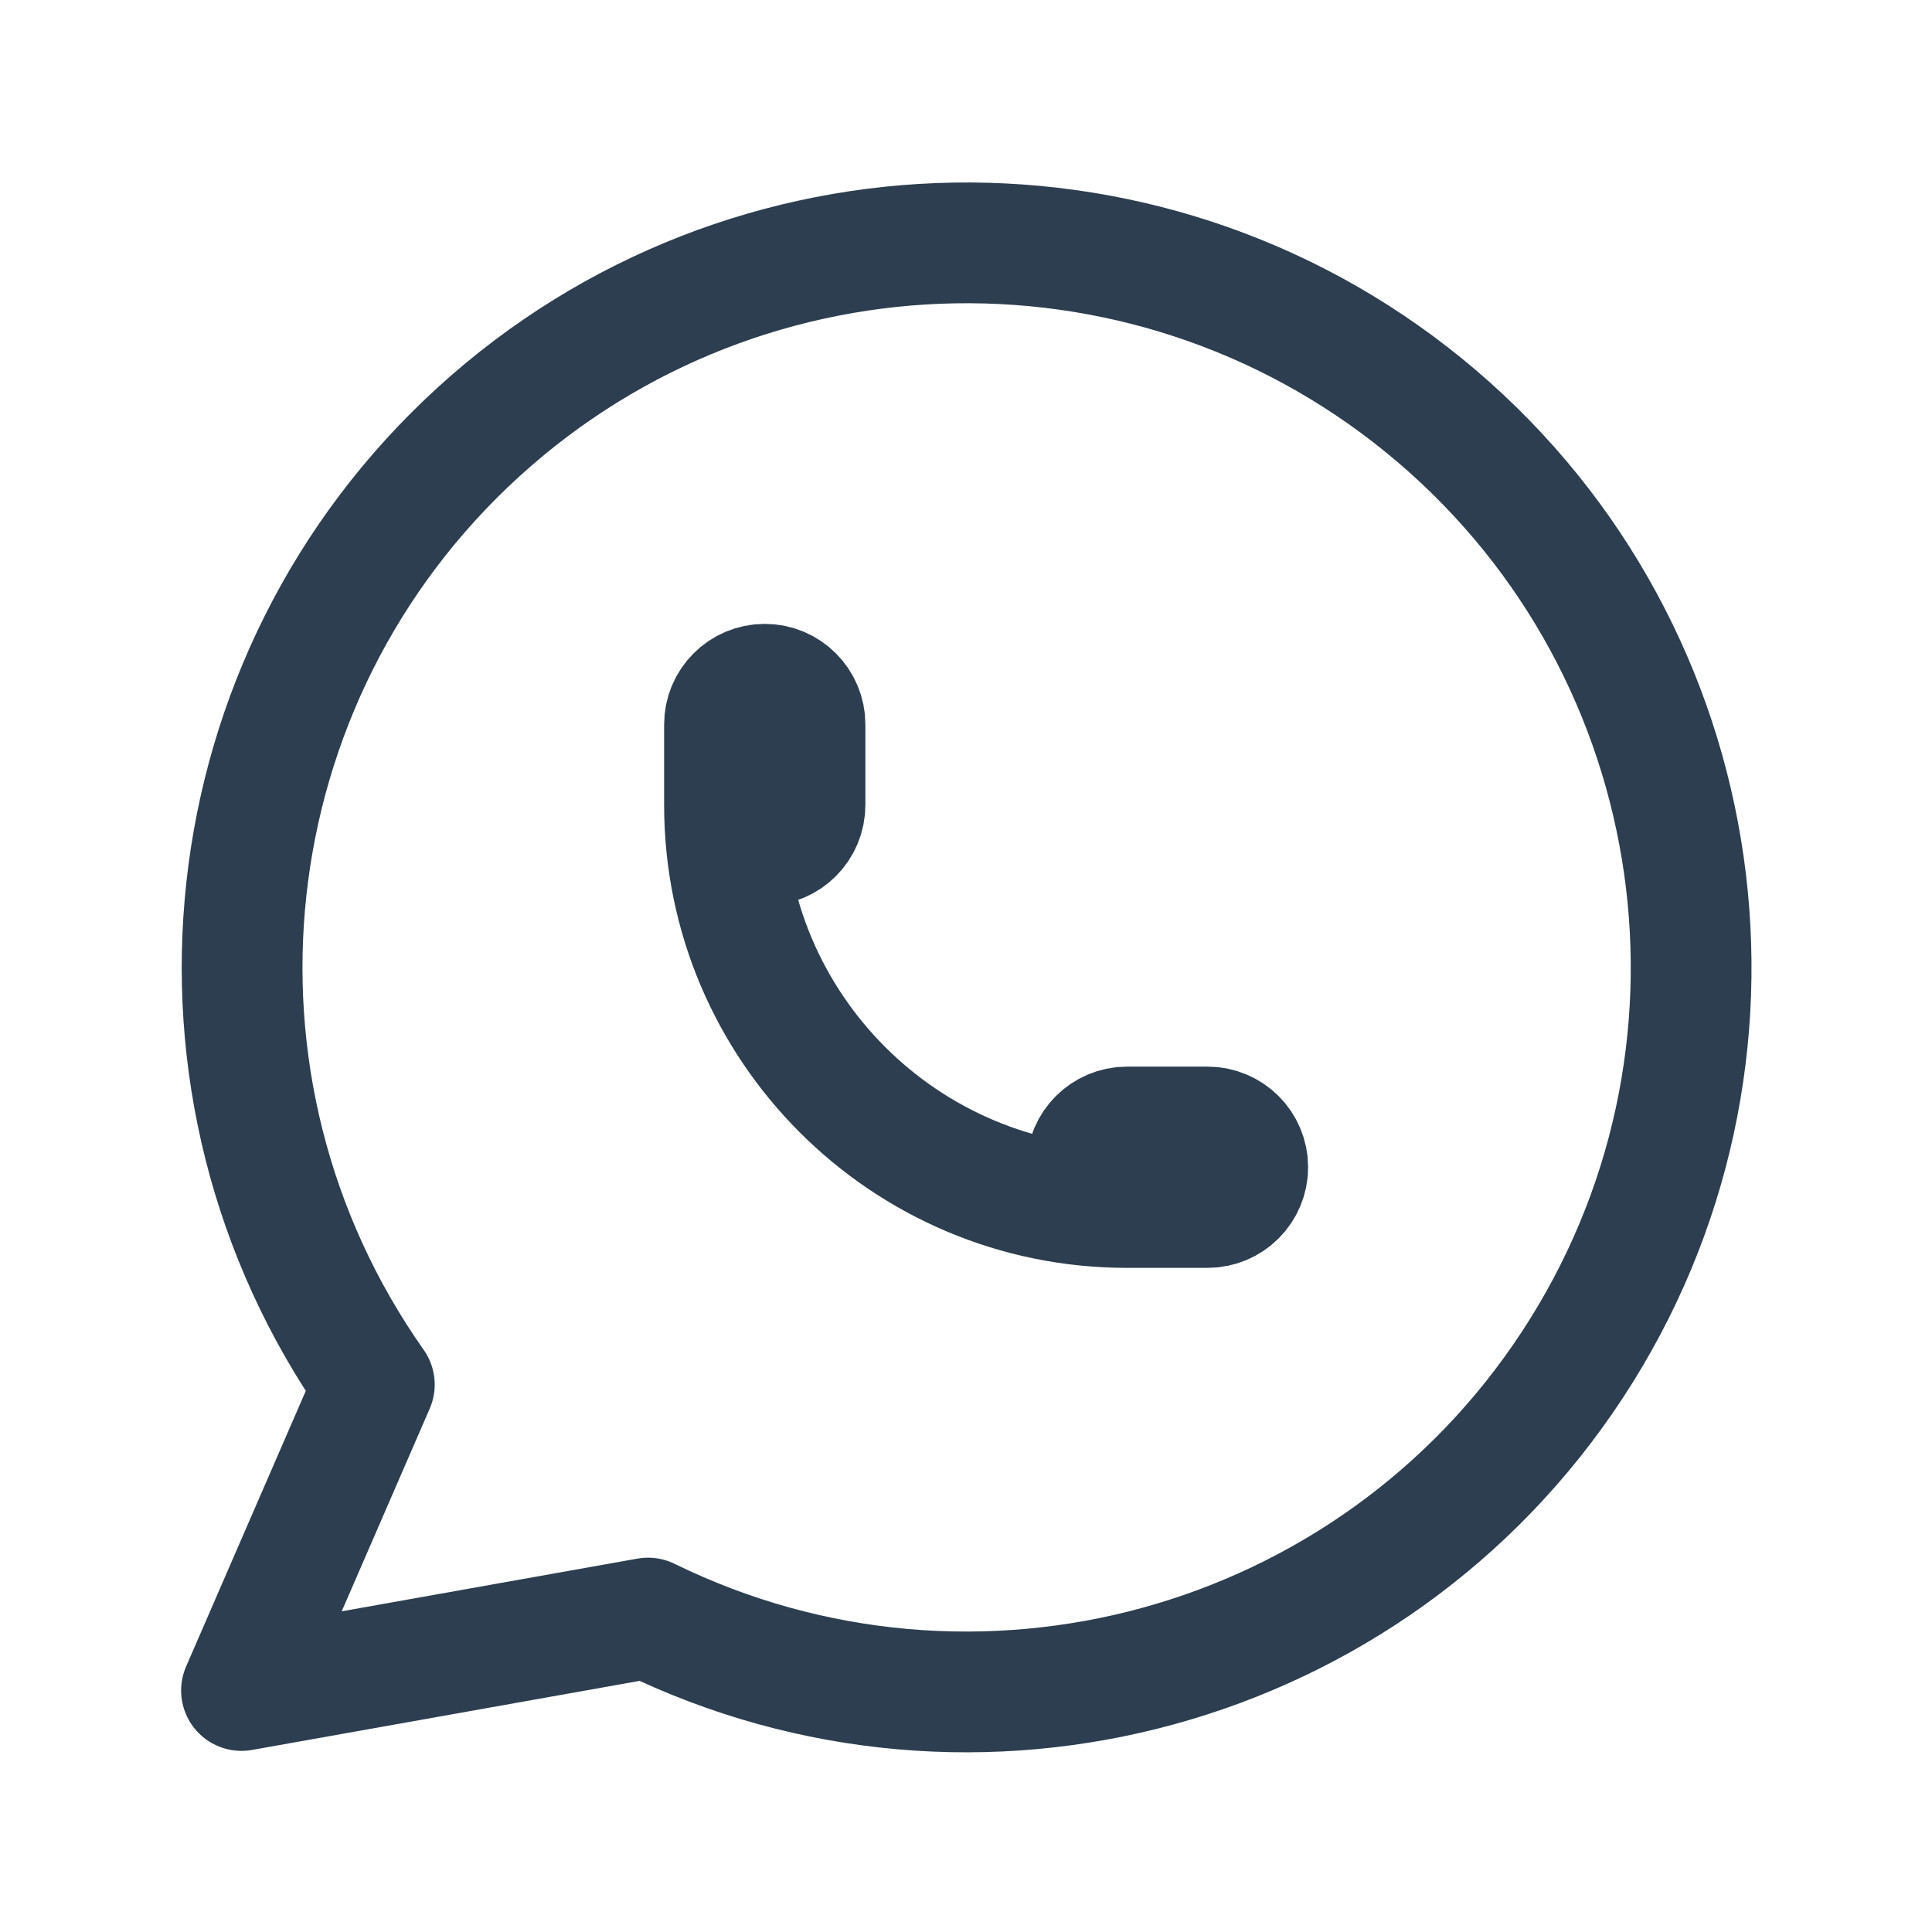
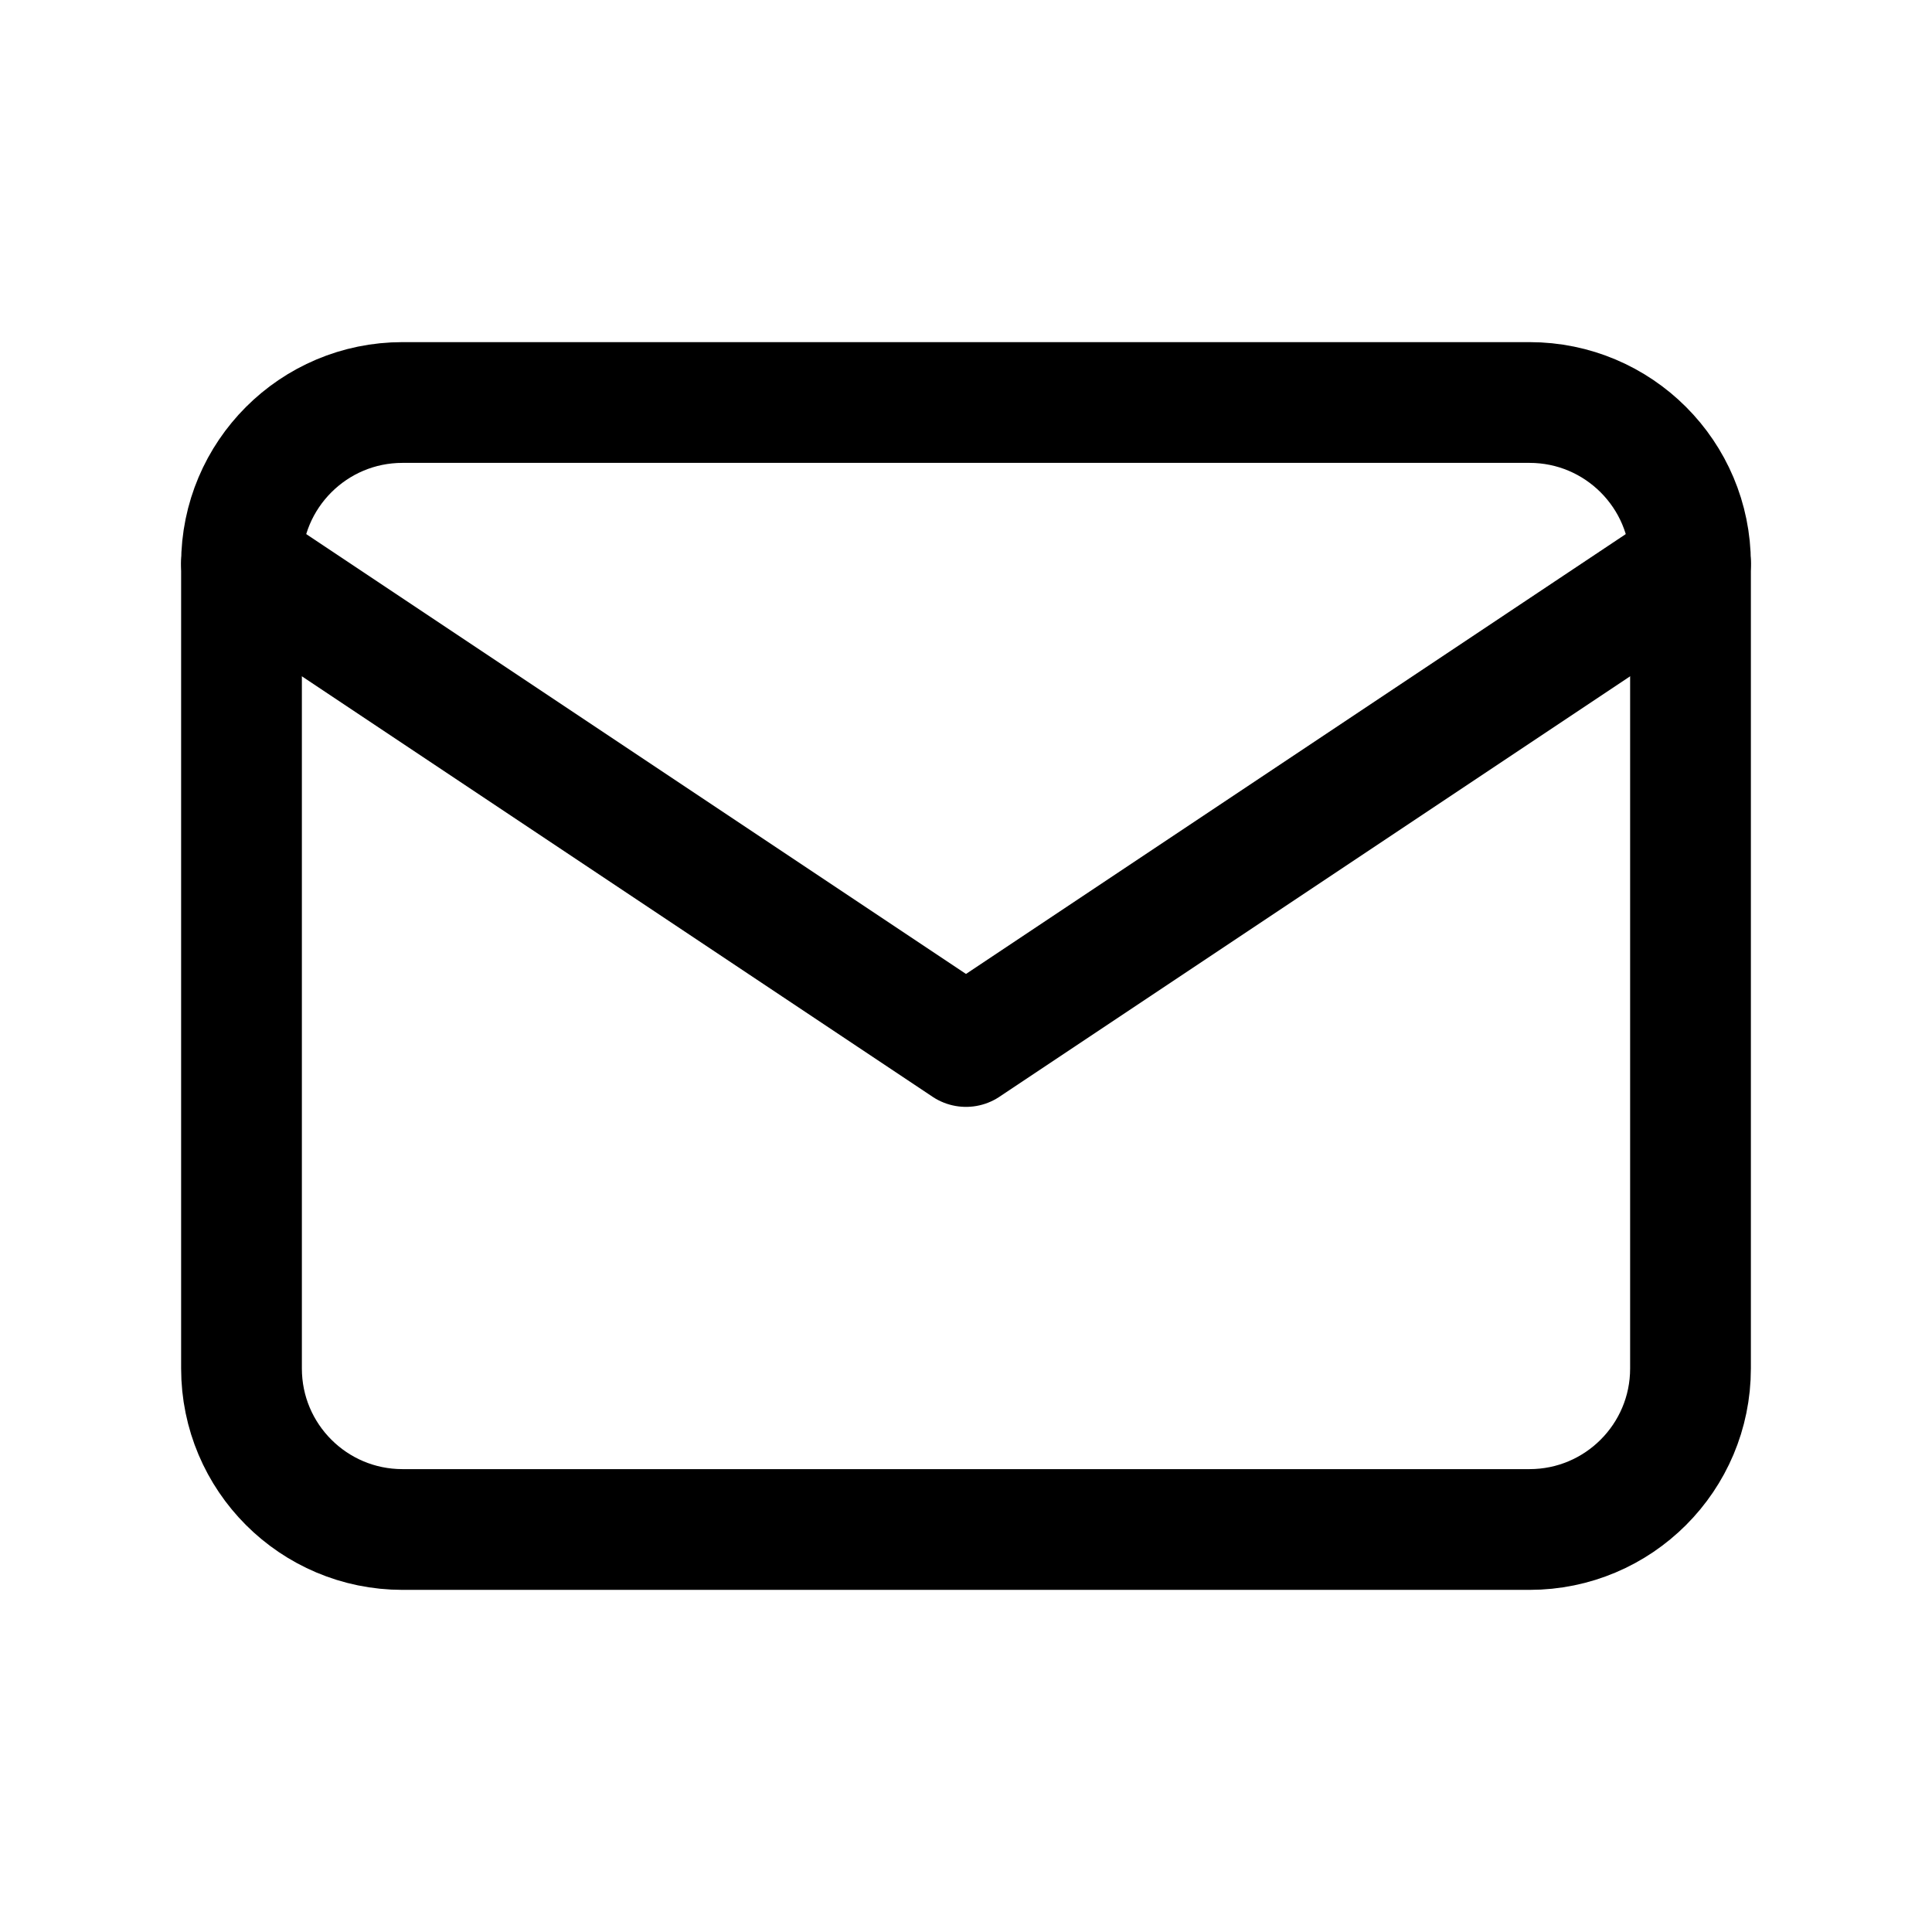
- <svg xmlns="http://www.w3.org/2000/svg" class="icon icon-tabler icon-tabler-brand-whatsapp" width="44" height="44" viewBox="0 0 24 24" stroke-width="1.5" stroke="#2c3e50" fill="none" stroke-linecap="round" stroke-linejoin="round">
+ <svg xmlns="http://www.w3.org/2000/svg" class="icon icon-tabler icon-tabler-mail" width="24" height="24" viewBox="0 0 24 24" stroke-width="1.5" stroke="currentColor" fill="none" stroke-linecap="round" stroke-linejoin="round">
  <path stroke="none" d="M0 0h24v24H0z" fill="none" />
-   <path d="M3 21l1.65 -3.8a9 9 0 1 1 3.4 2.9l-5.05 .9" />
-   <path d="M9 10a0.5 .5 0 0 0 1 0v-1a0.5 .5 0 0 0 -1 0v1a5 5 0 0 0 5 5h1a0.5 .5 0 0 0 0 -1h-1a0.5 .5 0 0 0 0 1" />
+   <path d="M3 7a2 2 0 0 1 2 -2h14a2 2 0 0 1 2 2v10a2 2 0 0 1 -2 2h-14a2 2 0 0 1 -2 -2v-10z" />
+   <path d="M3 7l9 6l9 -6" />
</svg>
